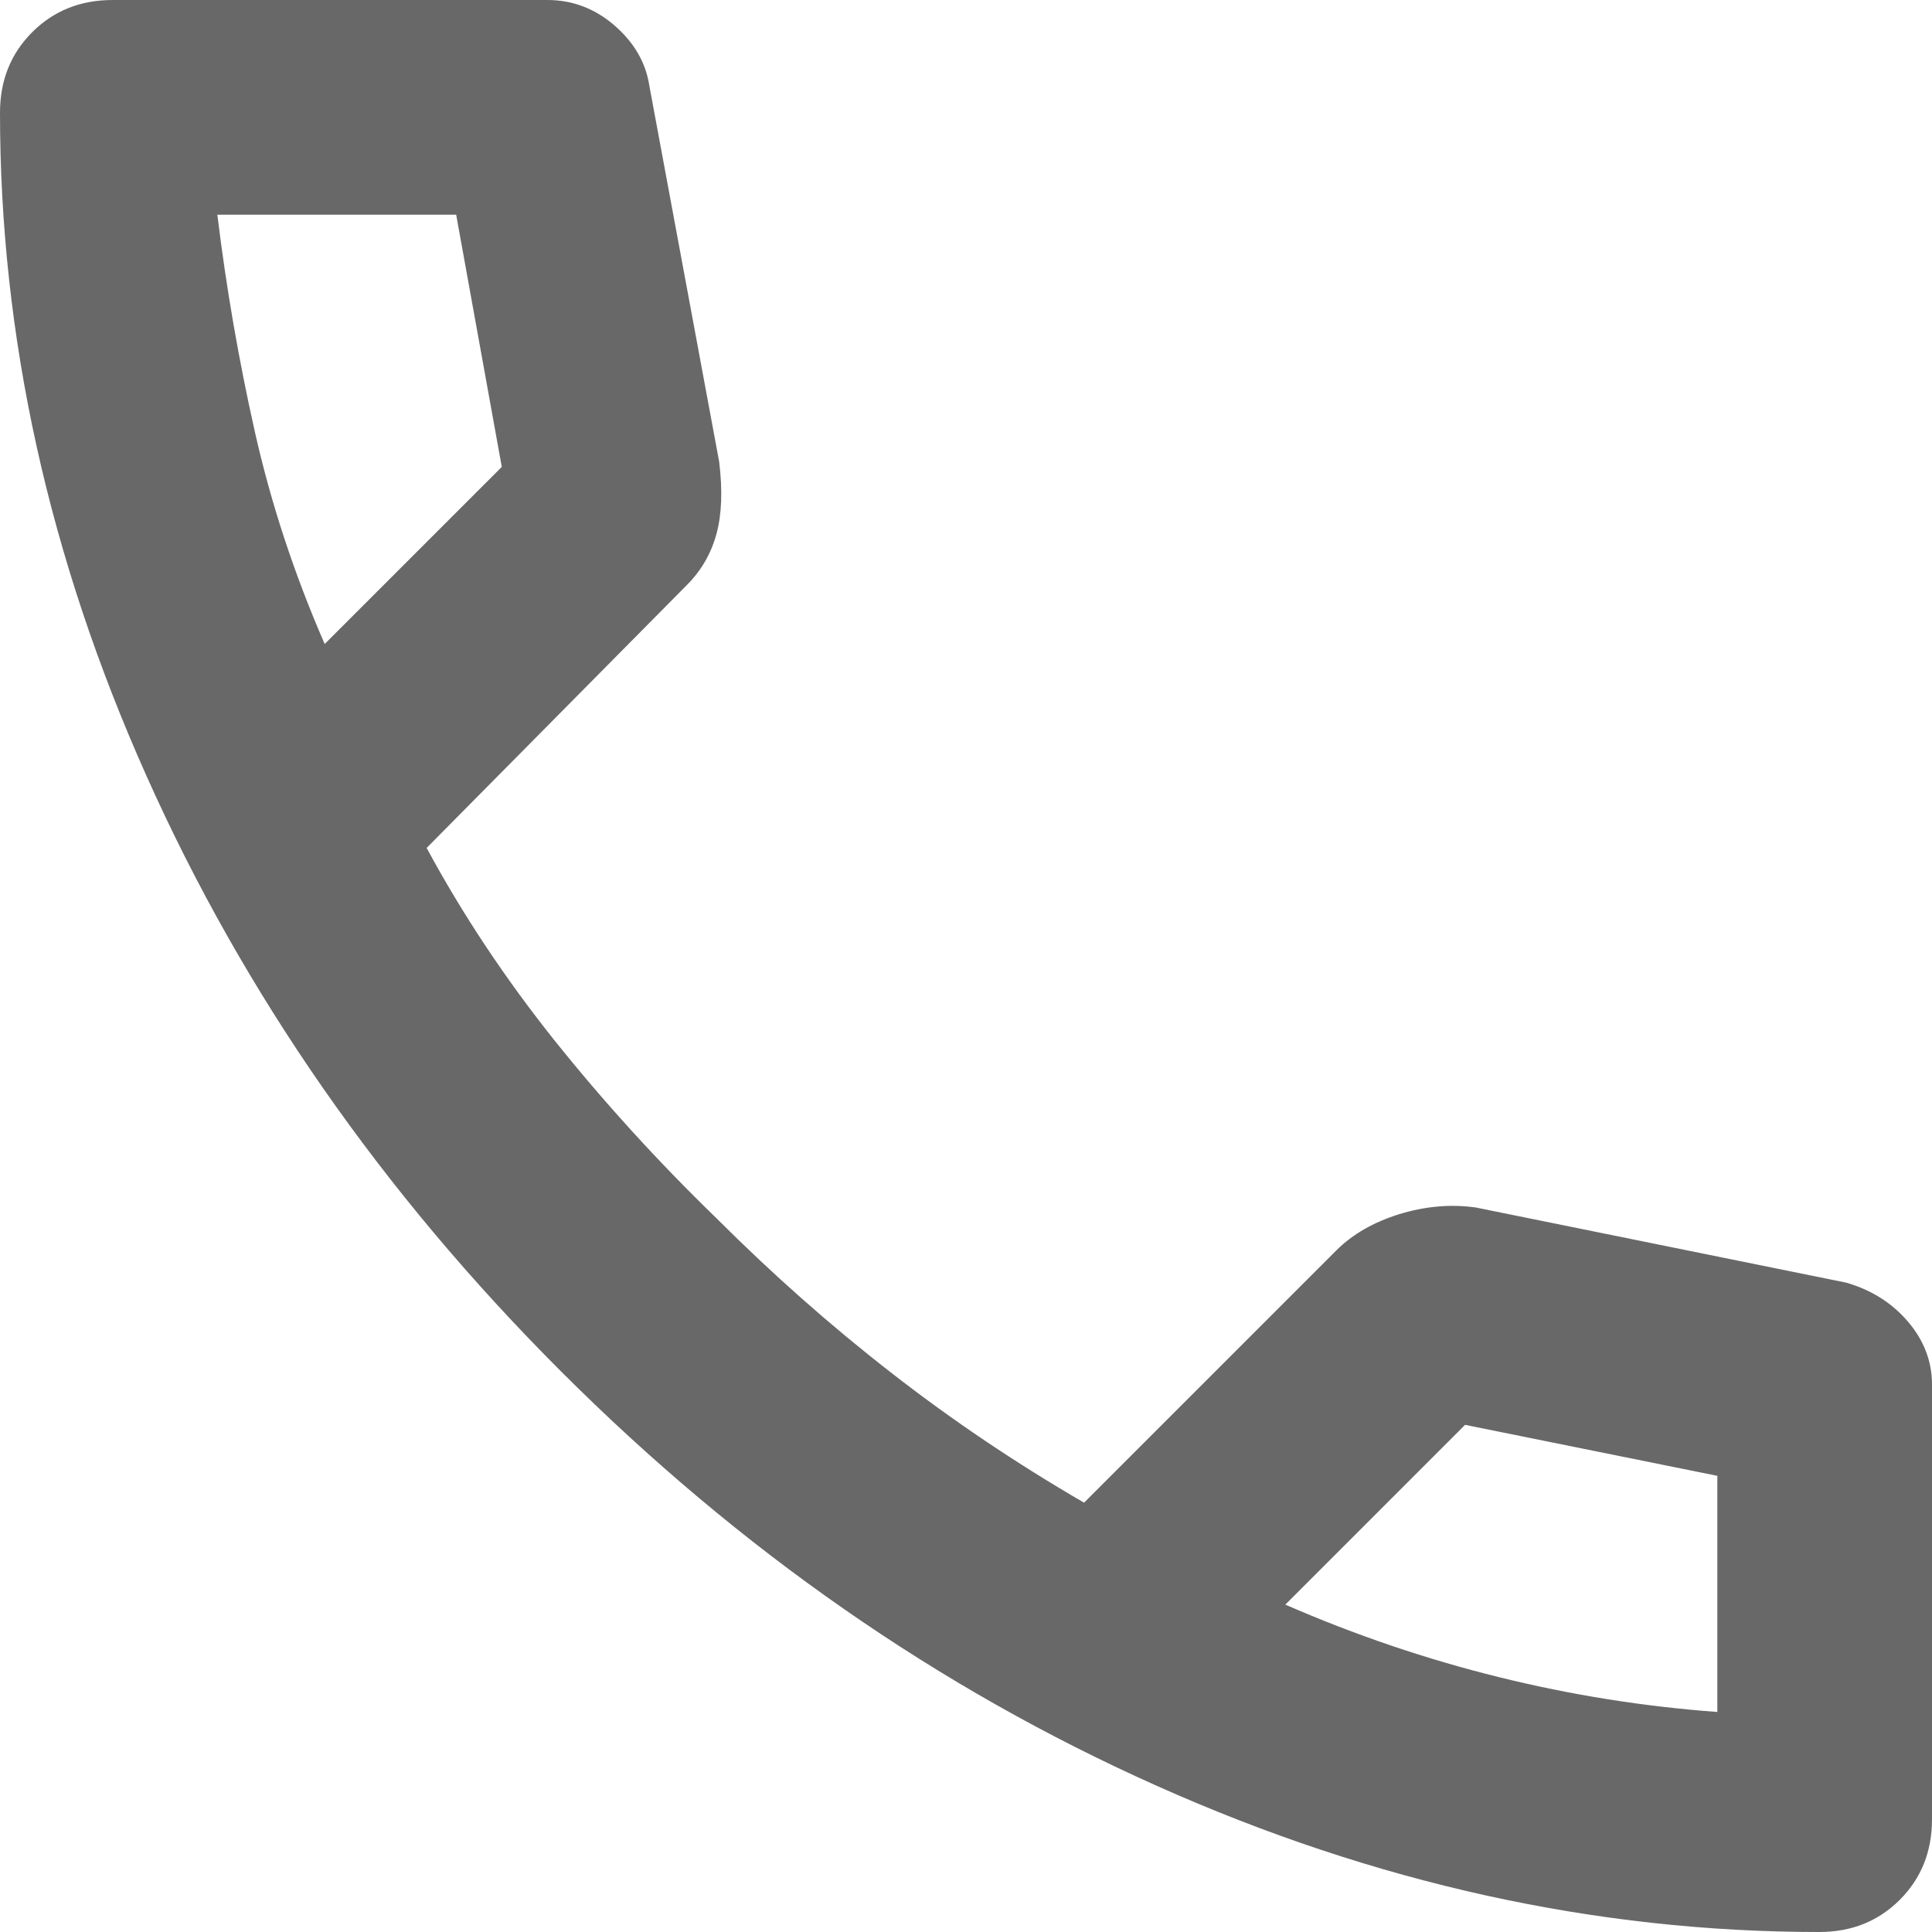
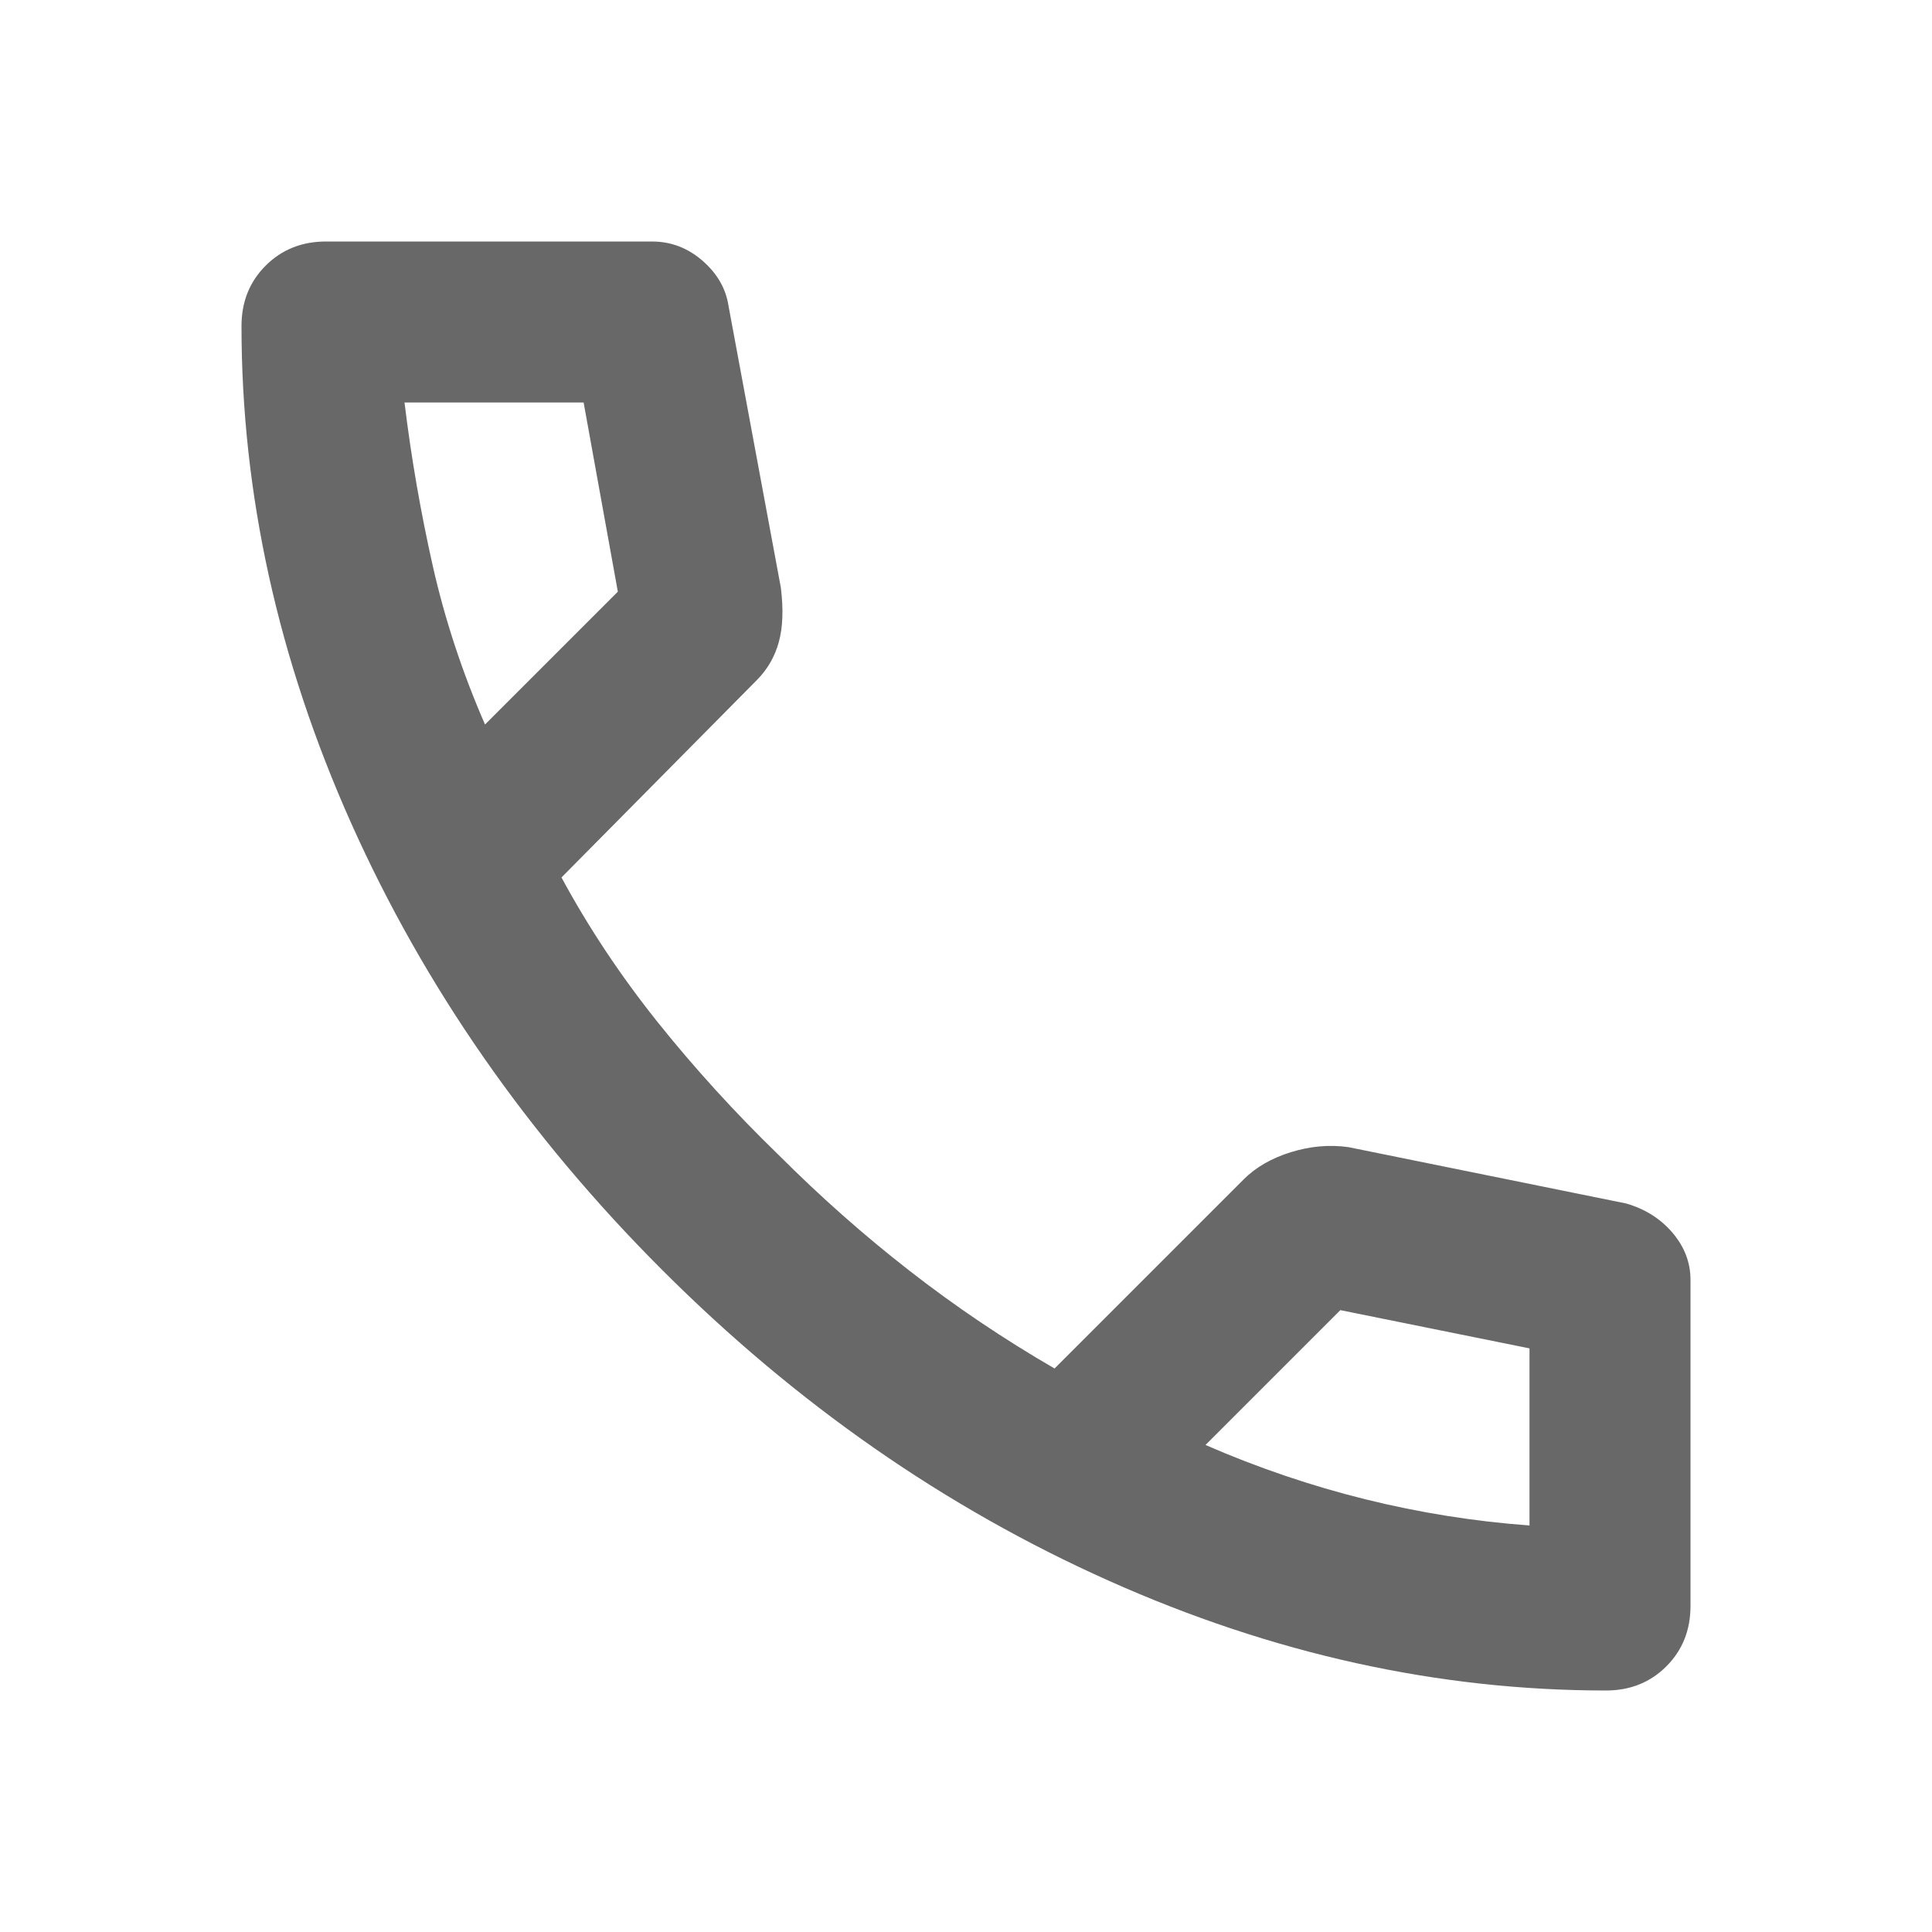
- <svg xmlns="http://www.w3.org/2000/svg" width="18" height="18" viewBox="0 0 18 18" fill="none">
-   <path d="M16.95 18C14.867 18 12.808 17.546 10.775 16.637C8.742 15.729 6.892 14.442 5.225 12.775C3.558 11.108 2.271 9.258 1.363 7.225C0.454 5.192 0 3.133 0 1.05C0 0.75 0.1 0.5 0.3 0.3C0.5 0.1 0.75 0 1.05 0H5.1C5.333 0 5.542 0.079 5.725 0.237C5.908 0.396 6.017 0.583 6.05 0.8L6.7 4.3C6.733 4.567 6.725 4.792 6.675 4.975C6.625 5.158 6.533 5.317 6.4 5.45L3.975 7.9C4.308 8.517 4.704 9.113 5.162 9.688C5.621 10.262 6.125 10.817 6.675 11.35C7.192 11.867 7.733 12.346 8.3 12.787C8.867 13.229 9.467 13.633 10.1 14L12.45 11.65C12.6 11.5 12.796 11.387 13.037 11.312C13.279 11.238 13.517 11.217 13.75 11.25L17.2 11.95C17.433 12.017 17.625 12.137 17.775 12.312C17.925 12.488 18 12.683 18 12.9V16.95C18 17.25 17.9 17.5 17.7 17.7C17.5 17.9 17.25 18 16.95 18ZM3.025 6L4.675 4.35L4.25 2H2.025C2.108 2.683 2.225 3.358 2.375 4.025C2.525 4.692 2.742 5.35 3.025 6ZM11.975 14.95C12.625 15.233 13.287 15.458 13.963 15.625C14.637 15.792 15.317 15.9 16 15.95V13.75L13.65 13.275L11.975 14.95Z" fill="#686868" />
+ <svg xmlns="http://www.w3.org/2000/svg" width="24" height="24" viewBox="0 0 24 24" fill="none">
+   <mask id="mask0_512582_5372" style="mask-type:alpha" maskUnits="userSpaceOnUse" x="0" y="0" width="24" height="24">
+     <rect width="24" height="24" fill="#D9D9D9" />
+   </mask>
+   <g mask="url(#mask0_512582_5372)">
+     <path d="M19.95 21C17.867 21 15.808 20.546 13.775 19.637C11.742 18.729 9.892 17.442 8.225 15.775C6.558 14.108 5.271 12.258 4.362 10.225C3.454 8.192 3 6.133 3 4.05C3 3.75 3.1 3.5 3.3 3.3C3.5 3.1 3.75 3 4.05 3H8.1C8.333 3 8.542 3.079 8.725 3.237C8.908 3.396 9.017 3.583 9.05 3.8L9.7 7.3C9.733 7.567 9.725 7.792 9.675 7.975C9.625 8.158 9.533 8.317 9.4 8.45L6.975 10.9C7.308 11.517 7.704 12.113 8.162 12.688C8.621 13.262 9.125 13.817 9.675 14.35C10.192 14.867 10.733 15.346 11.3 15.787C11.867 16.229 12.467 16.633 13.1 17L15.45 14.65C15.6 14.5 15.796 14.387 16.038 14.312C16.279 14.238 16.517 14.217 16.75 14.25L20.2 14.95C20.433 15.017 20.625 15.137 20.775 15.312C20.925 15.488 21 15.683 21 15.9V19.95C21 20.25 20.9 20.5 20.7 20.7C20.5 20.9 20.25 21 19.95 21ZM6.025 9L7.675 7.35L7.25 5H5.025C5.108 5.683 5.225 6.358 5.375 7.025C5.525 7.692 5.742 8.35 6.025 9ZM14.975 17.95C15.625 18.233 16.288 18.458 16.962 18.625C17.637 18.792 18.317 18.9 19 18.95V16.75L16.65 16.275L14.975 17.95Z" fill="#686868" />
+   </g>
</svg>
